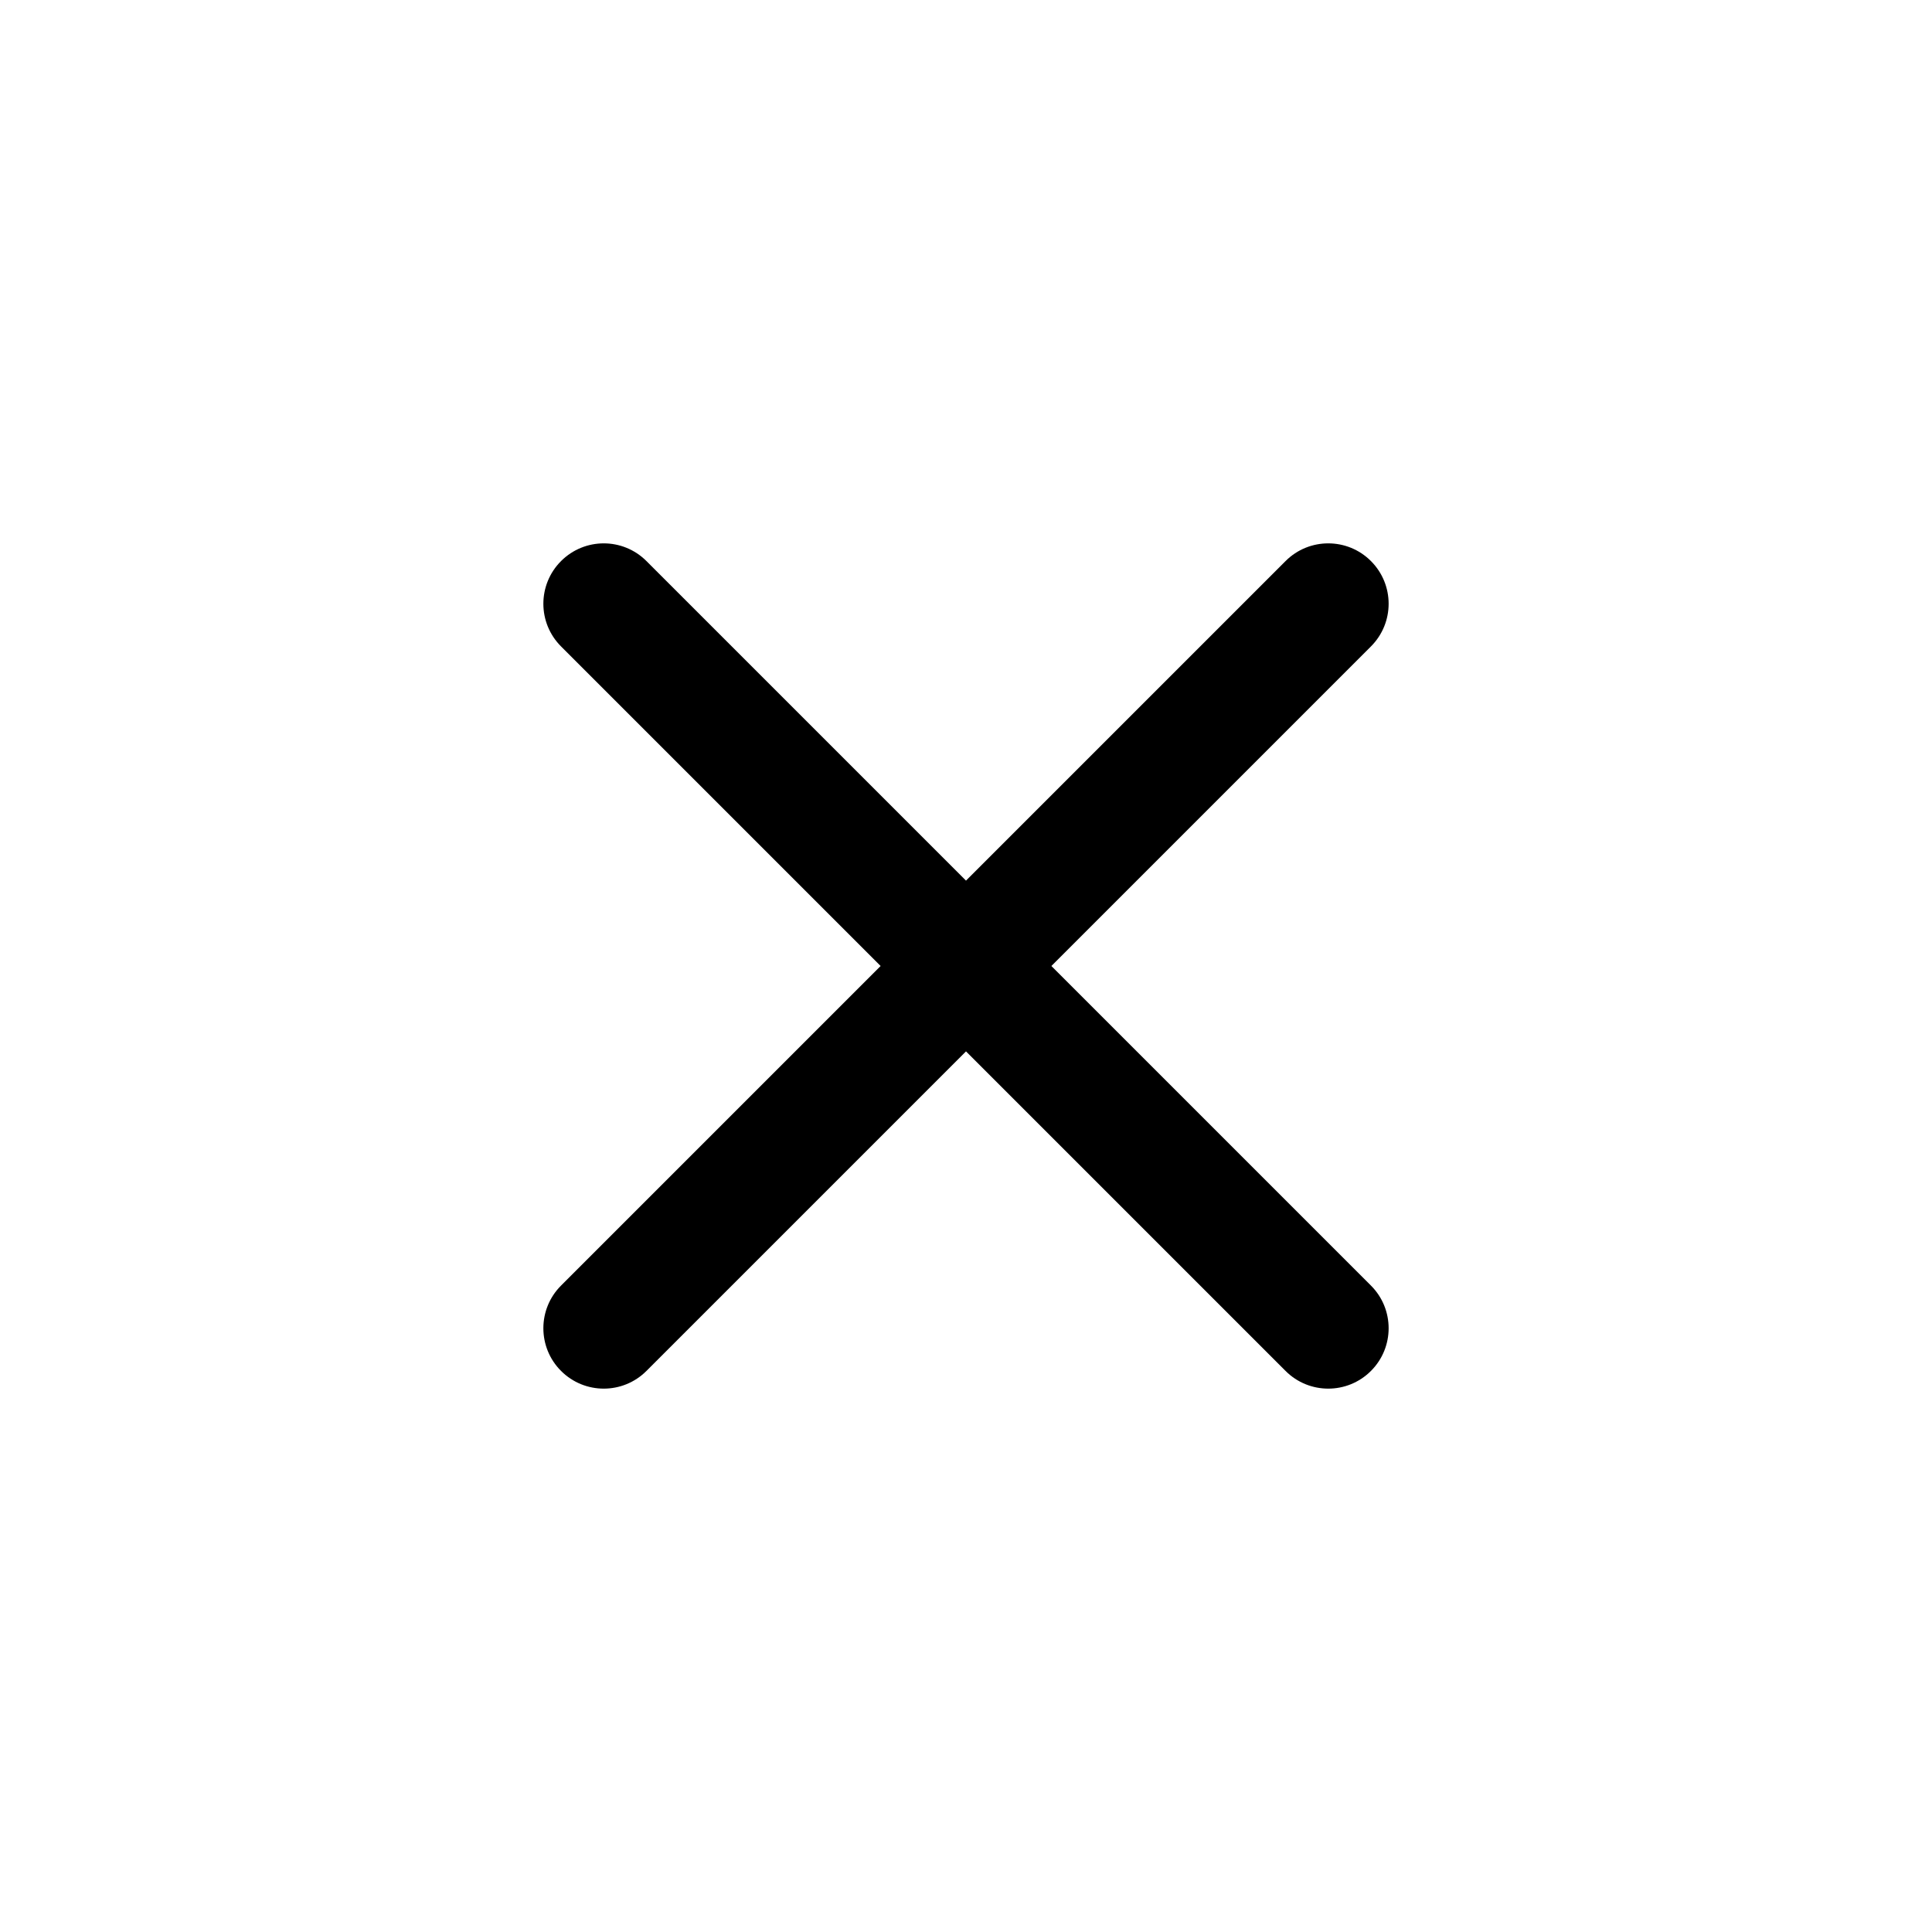
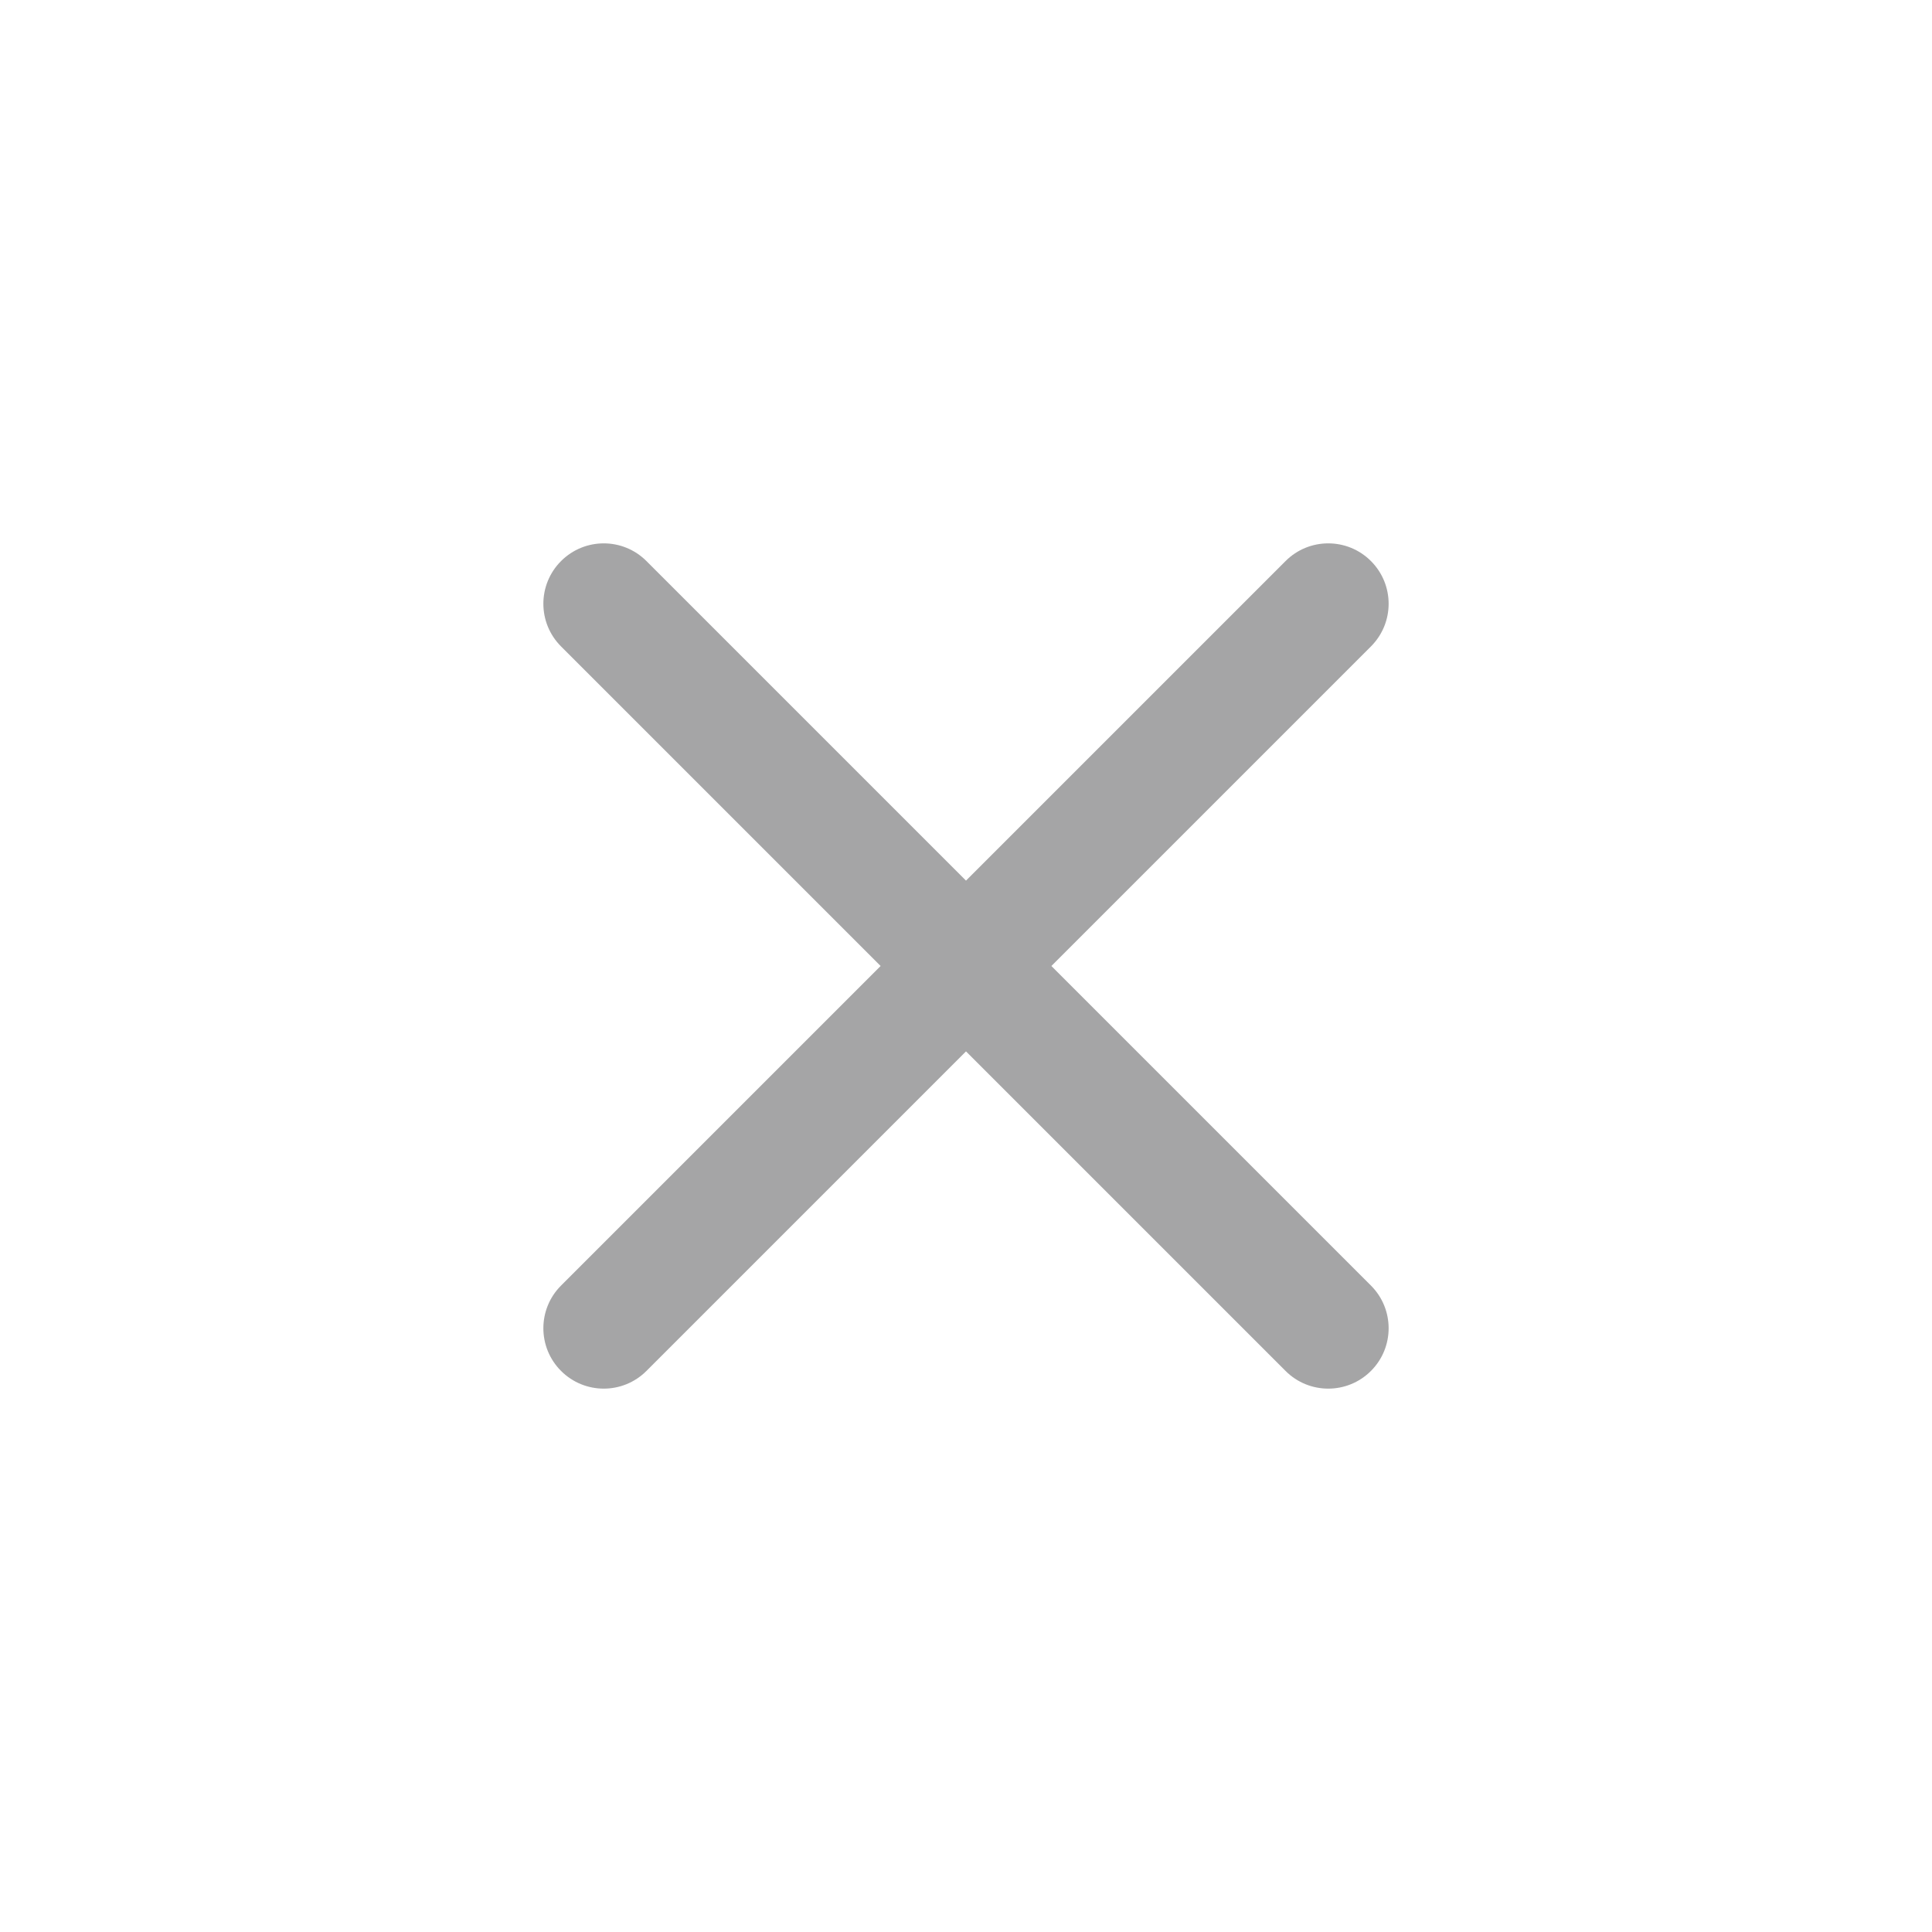
<svg xmlns="http://www.w3.org/2000/svg" width="42" height="42" viewBox="0 0 42 42" fill="none">
-   <path d="M12.197 12.197C12.71 11.684 13.54 11.684 14.053 12.197L21 19.144L27.947 12.197C28.459 11.684 29.291 11.684 29.803 12.197C30.316 12.71 30.316 13.54 29.803 14.053L22.856 21L29.803 27.947C30.316 28.459 30.316 29.291 29.803 29.803C29.291 30.316 28.459 30.316 27.947 29.803L21 22.856L14.053 29.803C13.54 30.316 12.71 30.316 12.197 29.803C11.684 29.291 11.684 28.459 12.197 27.947L19.144 21L12.197 14.053C11.684 13.54 11.684 12.71 12.197 12.197Z" fill="black" />
+   <path d="M12.197 12.197C12.71 11.684 13.54 11.684 14.053 12.197L21 19.144L27.947 12.197C28.459 11.684 29.291 11.684 29.803 12.197C30.316 12.71 30.316 13.54 29.803 14.053L22.856 21L29.803 27.947C30.316 28.459 30.316 29.291 29.803 29.803C29.291 30.316 28.459 30.316 27.947 29.803L21 22.856L14.053 29.803C13.54 30.316 12.71 30.316 12.197 29.803C11.684 29.291 11.684 28.459 12.197 27.947L19.144 21L12.197 14.053C11.684 13.54 11.684 12.71 12.197 12.197Z" fill="#A5A5A6" />
</svg>
